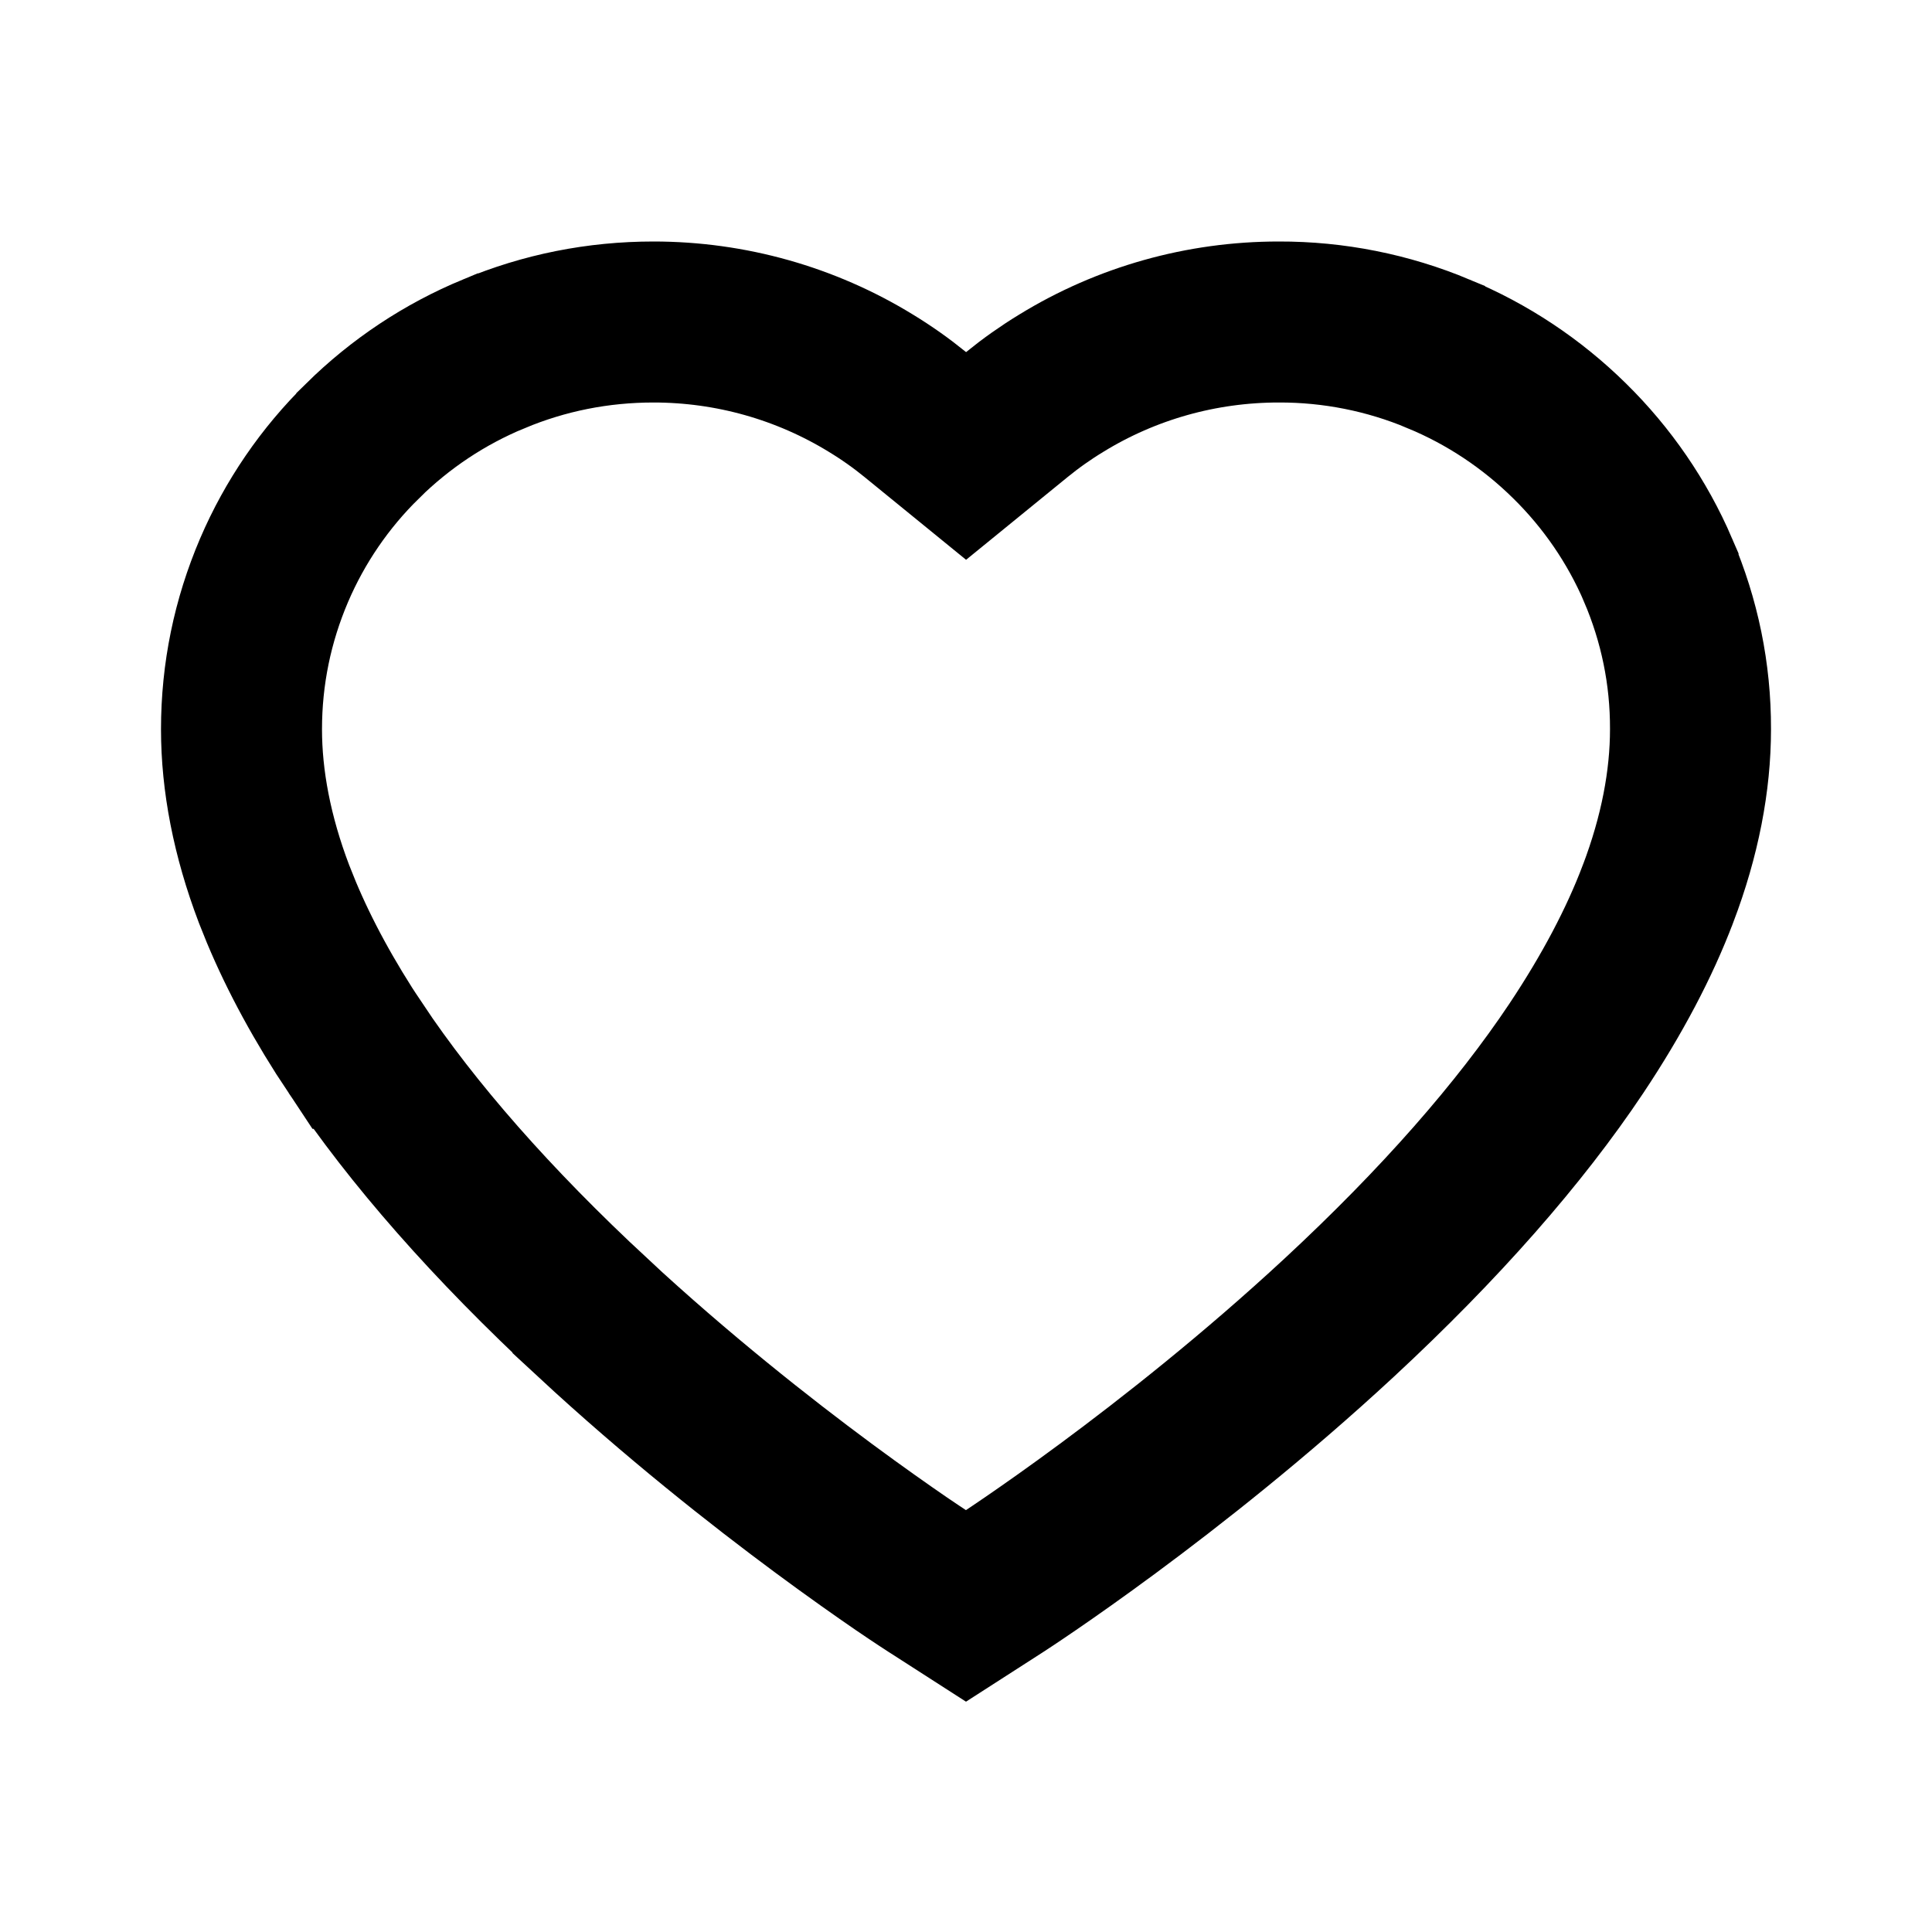
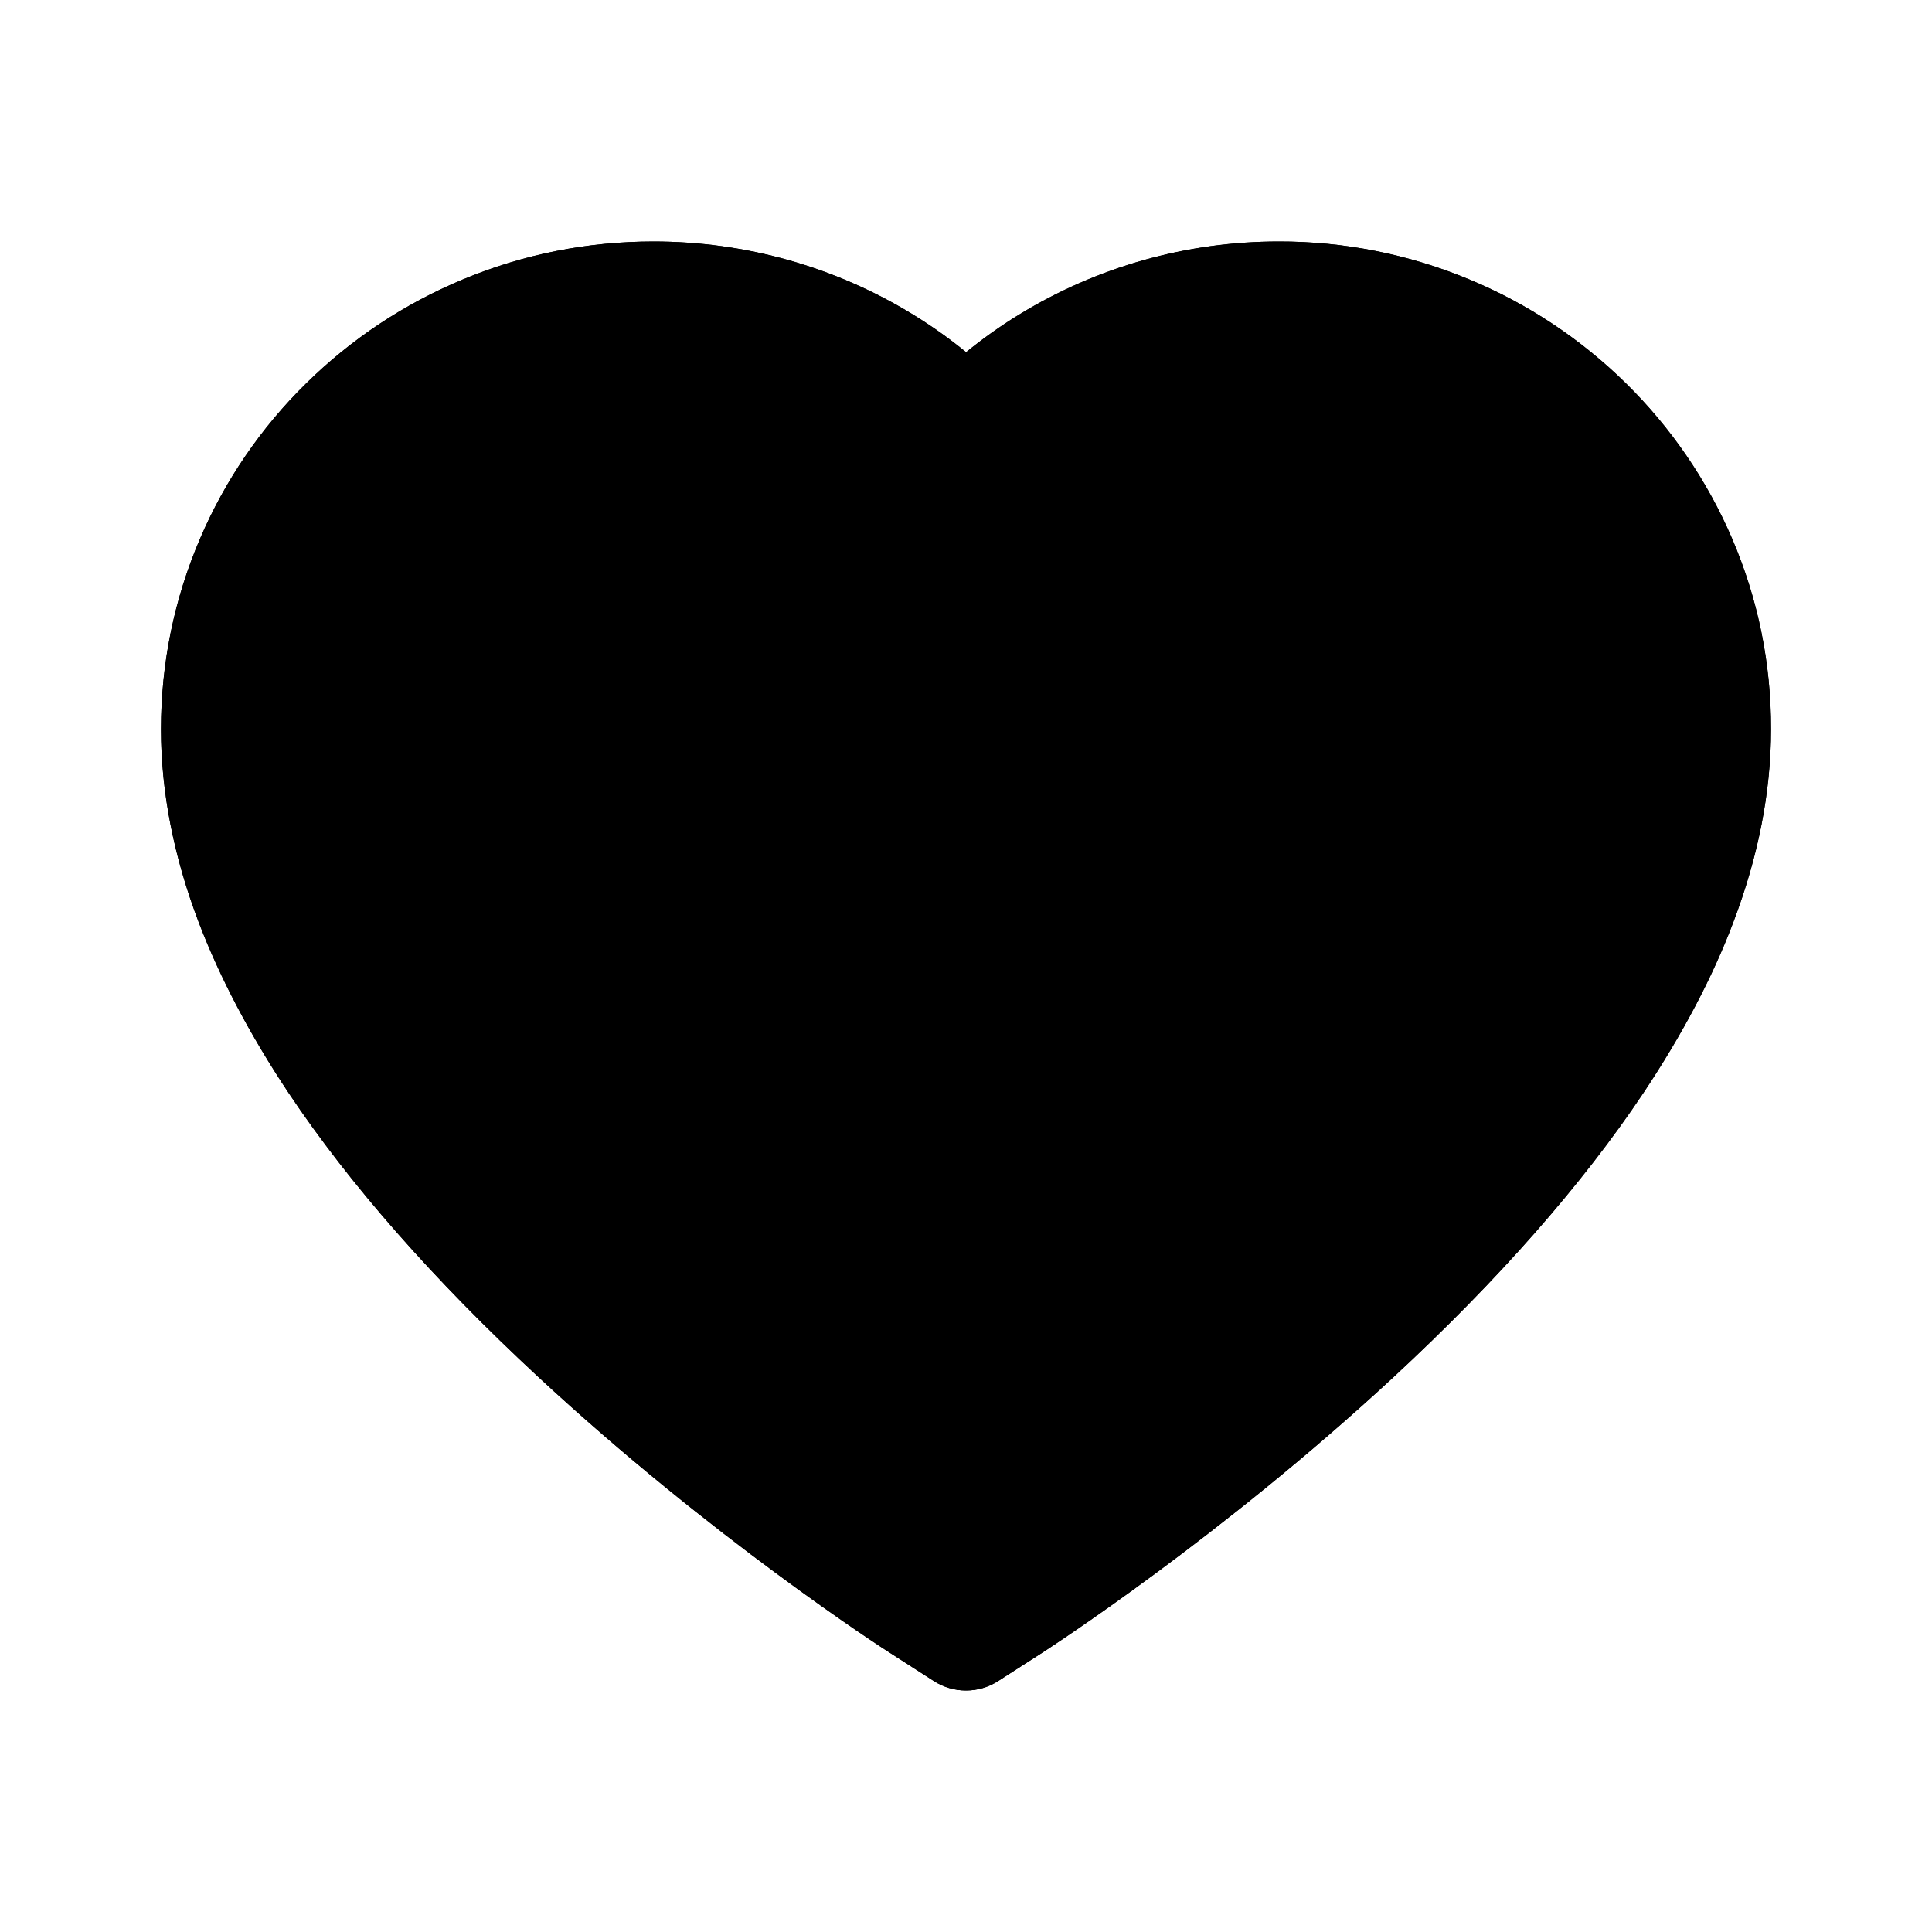
<svg xmlns="http://www.w3.org/2000/svg" width="24" height="24" viewBox="0 0 24 24" fill="none">
-   <path d="M15.884 4H15.886C16.566 3.998 17.241 4.132 17.869 4.395L17.87 4.396C18.476 4.647 19.028 5.014 19.497 5.476L19.498 5.477C19.964 5.935 20.338 6.479 20.597 7.081V7.082C20.865 7.709 21.002 8.372 21 9.056V9.059C21 9.697 20.87 10.384 20.596 11.105L20.595 11.107C20.367 11.709 20.028 12.354 19.582 13.023C18.877 14.079 17.889 15.206 16.634 16.37C14.546 18.305 12.477 19.643 12.406 19.689V19.689L12 19.95L11.594 19.689L11.586 19.684L11.578 19.679L11.477 19.613C11.411 19.569 11.316 19.507 11.198 19.426C10.962 19.264 10.63 19.031 10.235 18.739C9.444 18.154 8.406 17.335 7.366 16.371V16.37C6.111 15.206 5.123 14.079 4.418 13.023H4.417C4.028 12.439 3.721 11.872 3.496 11.334L3.404 11.105C3.13 10.384 3 9.697 3 9.059C3 8.373 3.137 7.71 3.405 7.083C3.663 6.481 4.037 5.935 4.504 5.478L4.505 5.476C4.976 5.012 5.524 4.648 6.132 4.396H6.133C6.762 4.133 7.428 4 8.119 4C9.076 4 10.009 4.264 10.818 4.76C11.012 4.878 11.196 5.008 11.369 5.149L12.001 5.664L12.633 5.149C12.806 5.008 12.99 4.878 13.184 4.76C13.993 4.263 14.926 4 15.884 4Z" stroke="currentColor" stroke-width="2" />
+   <path data-state="active" d="M21.516 6.689C21.206 5.967 20.758 5.313 20.199 4.763C19.639 4.212 18.979 3.773 18.254 3.472C17.503 3.159 16.697 2.998 15.883 3C14.742 3 13.629 3.314 12.661 3.907C12.429 4.049 12.21 4.205 12.001 4.375C11.793 4.205 11.573 4.049 11.341 3.907C10.374 3.314 9.26 3 8.119 3C7.297 3 6.501 3.158 5.748 3.472C5.021 3.775 4.366 4.209 3.803 4.763C3.243 5.312 2.796 5.966 2.486 6.689C2.164 7.44 2 8.238 2 9.059C2 9.833 2.157 10.64 2.47 11.461C2.732 12.147 3.107 12.859 3.586 13.578C4.345 14.715 5.389 15.901 6.686 17.104C8.834 19.097 10.962 20.474 11.052 20.53L11.601 20.883C11.844 21.039 12.156 21.039 12.399 20.883L12.948 20.53C13.038 20.471 15.164 19.097 17.314 17.104C18.611 15.901 19.655 14.715 20.414 13.578C20.893 12.859 21.271 12.147 21.53 11.461C21.843 10.64 22 9.833 22 9.059C22.002 8.238 21.838 7.44 21.516 6.689Z" fill="currentColor" />
+   <path data-state="inactive" fill-rule="evenodd" d="M21.516 6.689C21.206 5.967 20.758 5.313 20.199 4.763C19.639 4.212 18.979 3.773 18.254 3.472C17.503 3.159 16.697 2.998 15.883 3C14.742 3 13.629 3.314 12.661 3.907C12.429 4.049 12.21 4.205 12.001 4.375C11.793 4.205 11.573 4.049 11.341 3.907C10.374 3.314 9.26 3 8.119 3C7.297 3 6.501 3.158 5.748 3.472C5.021 3.775 4.366 4.209 3.803 4.763C3.243 5.312 2.796 5.966 2.486 6.689C2.164 7.44 2 8.238 2 9.059C2 9.833 2.157 10.64 2.47 11.461C2.732 12.147 3.107 12.859 3.586 13.578C4.345 14.715 5.389 15.901 6.686 17.104C8.834 19.097 10.962 20.474 11.052 20.53L11.601 20.883C11.844 21.039 12.156 21.039 12.399 20.883L12.948 20.53C13.038 20.471 15.164 19.097 17.314 17.104C18.611 15.901 19.655 14.715 20.414 13.578C20.893 12.859 21.271 12.147 21.53 11.461C21.843 10.64 22 9.833 22 9.059C22.002 8.238 21.838 7.44 21.516 6.689Z M11.999 18.760L12.307 18.551L12.644 18.315L12.947 18.098L13.286 17.847L13.657 17.567L13.920 17.364L14.332 17.036L14.617 16.804L14.908 16.561L15.204 16.308L15.504 16.046L15.804 15.775L16.133 15.470L16.395 15.219L16.647 14.971L16.890 14.724L17.124 14.479L17.349 14.236L17.564 13.996L17.769 13.758L17.965 13.523L18.152 13.290L18.328 13.061L18.548 12.761L18.702 12.540L18.870 12.285L19.011 12.058L19.167 11.791L19.286 11.574L19.415 11.318L19.512 11.112L19.614 10.871L19.695 10.657L19.773 10.428L19.839 10.205L19.893 9.987L19.935 9.775L19.967 9.568L19.987 9.368L19.998 9.173L19.999 8.971L19.991 8.767L19.972 8.566L19.942 8.367L19.903 8.170L19.854 7.975L19.794 7.782L19.725 7.591L19.647 7.406L19.561 7.229L19.467 7.056L19.344 6.856L19.209 6.663L19.088 6.508L18.960 6.360L18.825 6.217L18.680 6.079L18.531 5.949L18.376 5.827L18.182 5.690L17.981 5.565L17.809 5.470L17.631 5.382L17.446 5.302L17.292 5.244L17.137 5.191L16.980 5.145L16.782 5.096L16.581 5.057L16.419 5.033L16.257 5.016L16.093 5.005L15.929 5.000L15.710 5.004L15.537 5.014L15.365 5.032L15.195 5.057L15.026 5.088L14.859 5.127L14.694 5.172L14.532 5.224L14.371 5.283L14.213 5.348L14.109 5.395L13.955 5.471L13.855 5.526L13.701 5.615L13.591 5.686L13.446 5.786L13.296 5.900L12.001 6.951L10.717 5.908L10.546 5.778L10.355 5.649L10.148 5.525L9.945 5.420L9.737 5.325L9.631 5.283L9.471 5.224L9.308 5.172L9.143 5.127L8.976 5.088L8.864 5.067L8.694 5.040L8.580 5.025L8.408 5.010L8.293 5.004L8.117 5.000L7.992 5.002L7.867 5.007L7.702 5.020L7.579 5.034L7.418 5.058L7.298 5.080L7.139 5.115L6.904 5.179L6.672 5.257L6.557 5.302L6.406 5.366L6.193 5.470L6.089 5.526L5.953 5.605L5.820 5.690L5.723 5.756L5.534 5.898L5.412 5.999L5.323 6.078L5.235 6.161L5.121 6.275L4.963 6.449L4.888 6.539L4.792 6.663L4.702 6.790L4.637 6.888L4.516 7.089L4.441 7.227L4.389 7.333L4.293 7.552L4.248 7.667L4.195 7.821L4.159 7.937L4.117 8.093L4.082 8.250L4.052 8.408L4.030 8.568L4.017 8.690L4.005 8.852L4.001 8.976L4.001 9.135L4.007 9.289L4.020 9.447L4.039 9.609L4.065 9.775L4.089 9.901L4.128 10.073L4.161 10.205L4.213 10.383L4.257 10.519L4.322 10.703L4.385 10.867L4.453 11.028L4.526 11.193L4.607 11.361L4.693 11.532L4.786 11.705L4.885 11.881L4.990 12.060L5.102 12.240L5.219 12.422L5.348 12.613L5.615 12.985L5.909 13.367L6.231 13.758L6.507 14.075L6.876 14.479L7.271 14.888L7.691 15.302L8.045 15.636L8.497 16.047L8.944 16.436L9.382 16.805L9.944 17.258L10.469 17.664L10.943 18.019L11.259 18.247L11.534 18.442L11.999 18.760Z" fill="currentColor" />
</svg>
